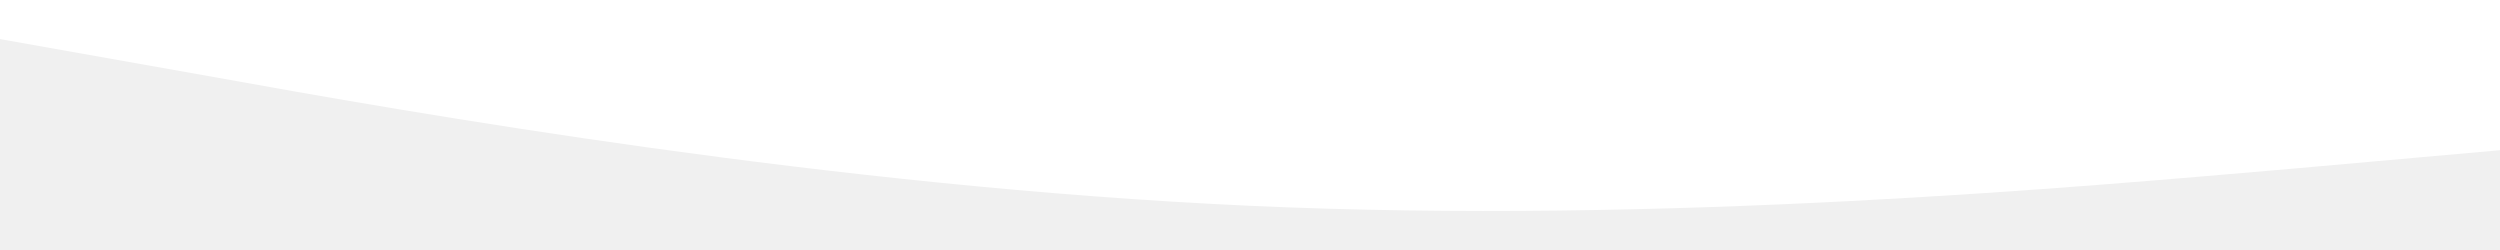
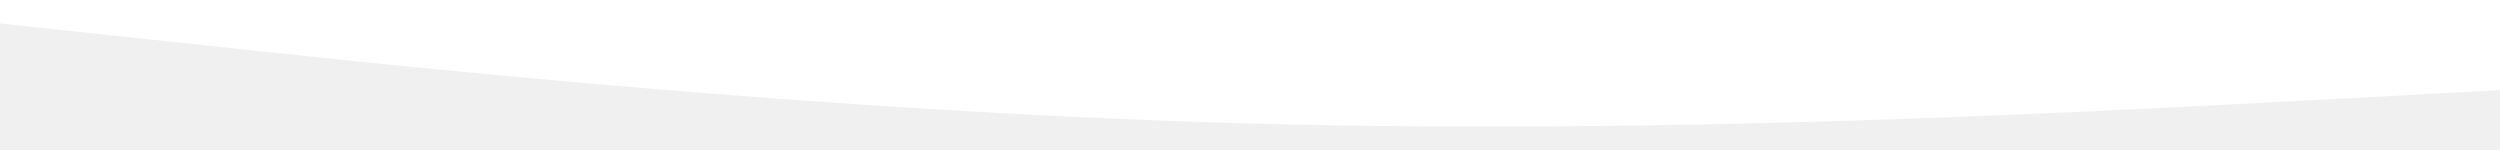
- <svg xmlns="http://www.w3.org/2000/svg" viewBox="0 0 1417.32 141.73">
-   <defs>
-     <style>.cls-1{fill:#ffffff;}.cls-2{fill:none;}</style>
-   </defs>
-   <g id="Livello_2" data-name="Livello 2">
-     <g id="Livello_1-2" data-name="Livello 1">
-       <path class="cls-1" d="M1417.32,0V85.14L1299.21,95.67c-118.11,10.14-354.33,31.79-590.55,21S236.22,64.47,118.11,43.11L0,22.15V0Z" />
-       <rect class="cls-2" width="1417.32" height="141.73" />
+ <svg xmlns="http://www.w3.org/2000/svg" version="1.1" id="Livello_1" x="0px" y="0px" viewBox="0 0 1417.3 85" style="enable-background:new 0 0 1417.3 85;" xml:space="preserve">
+   <style type="text/css">
+ 	.st0{fill:#FFFFFF;}
+ 	.st1{fill:none;}
+ </style>
+   <g id="Livello_2_1_">
+     <g id="Livello_1-2">
+       <path class="st0" d="M1417.3,0v51.1l-118.1,6.3C1181.1,63.5,944.9,76.5,708.7,70c-236.2-6.5-472.4-31.3-590.5-44.1L0,13.3V0    H1417.3z" />
+       <rect class="st1" width="1417.3" height="85" />
    </g>
  </g>
</svg>
